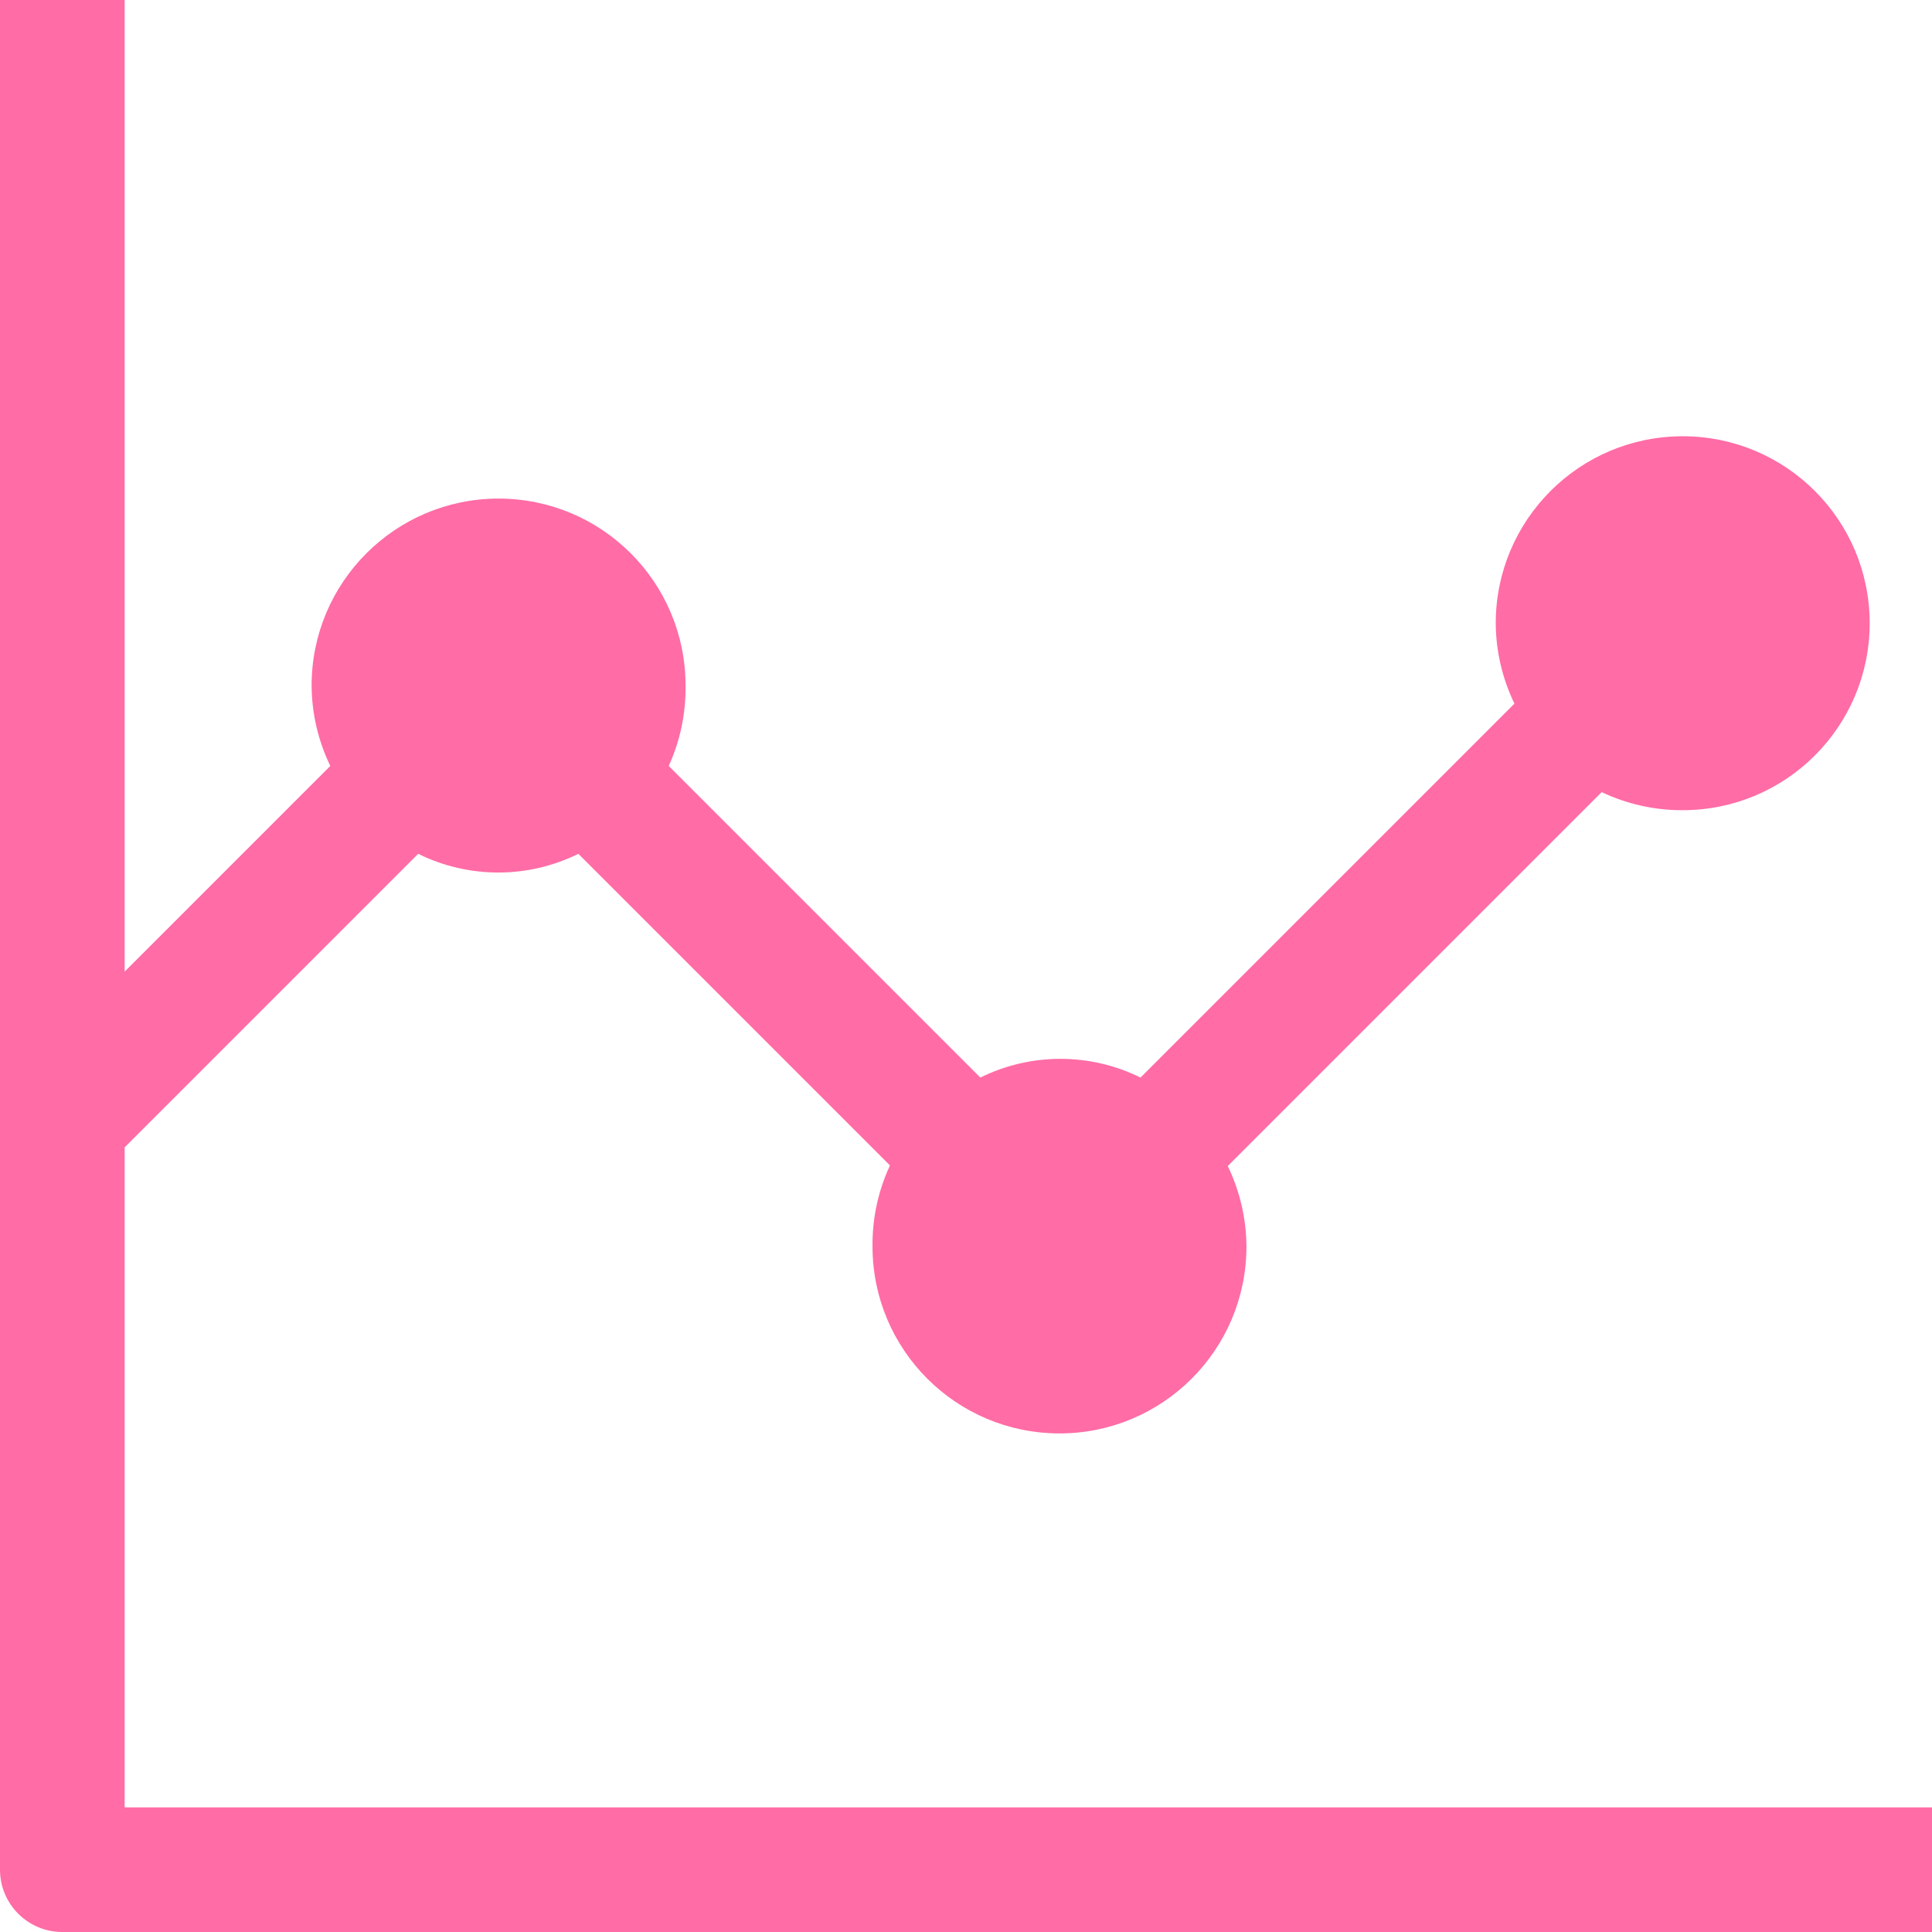
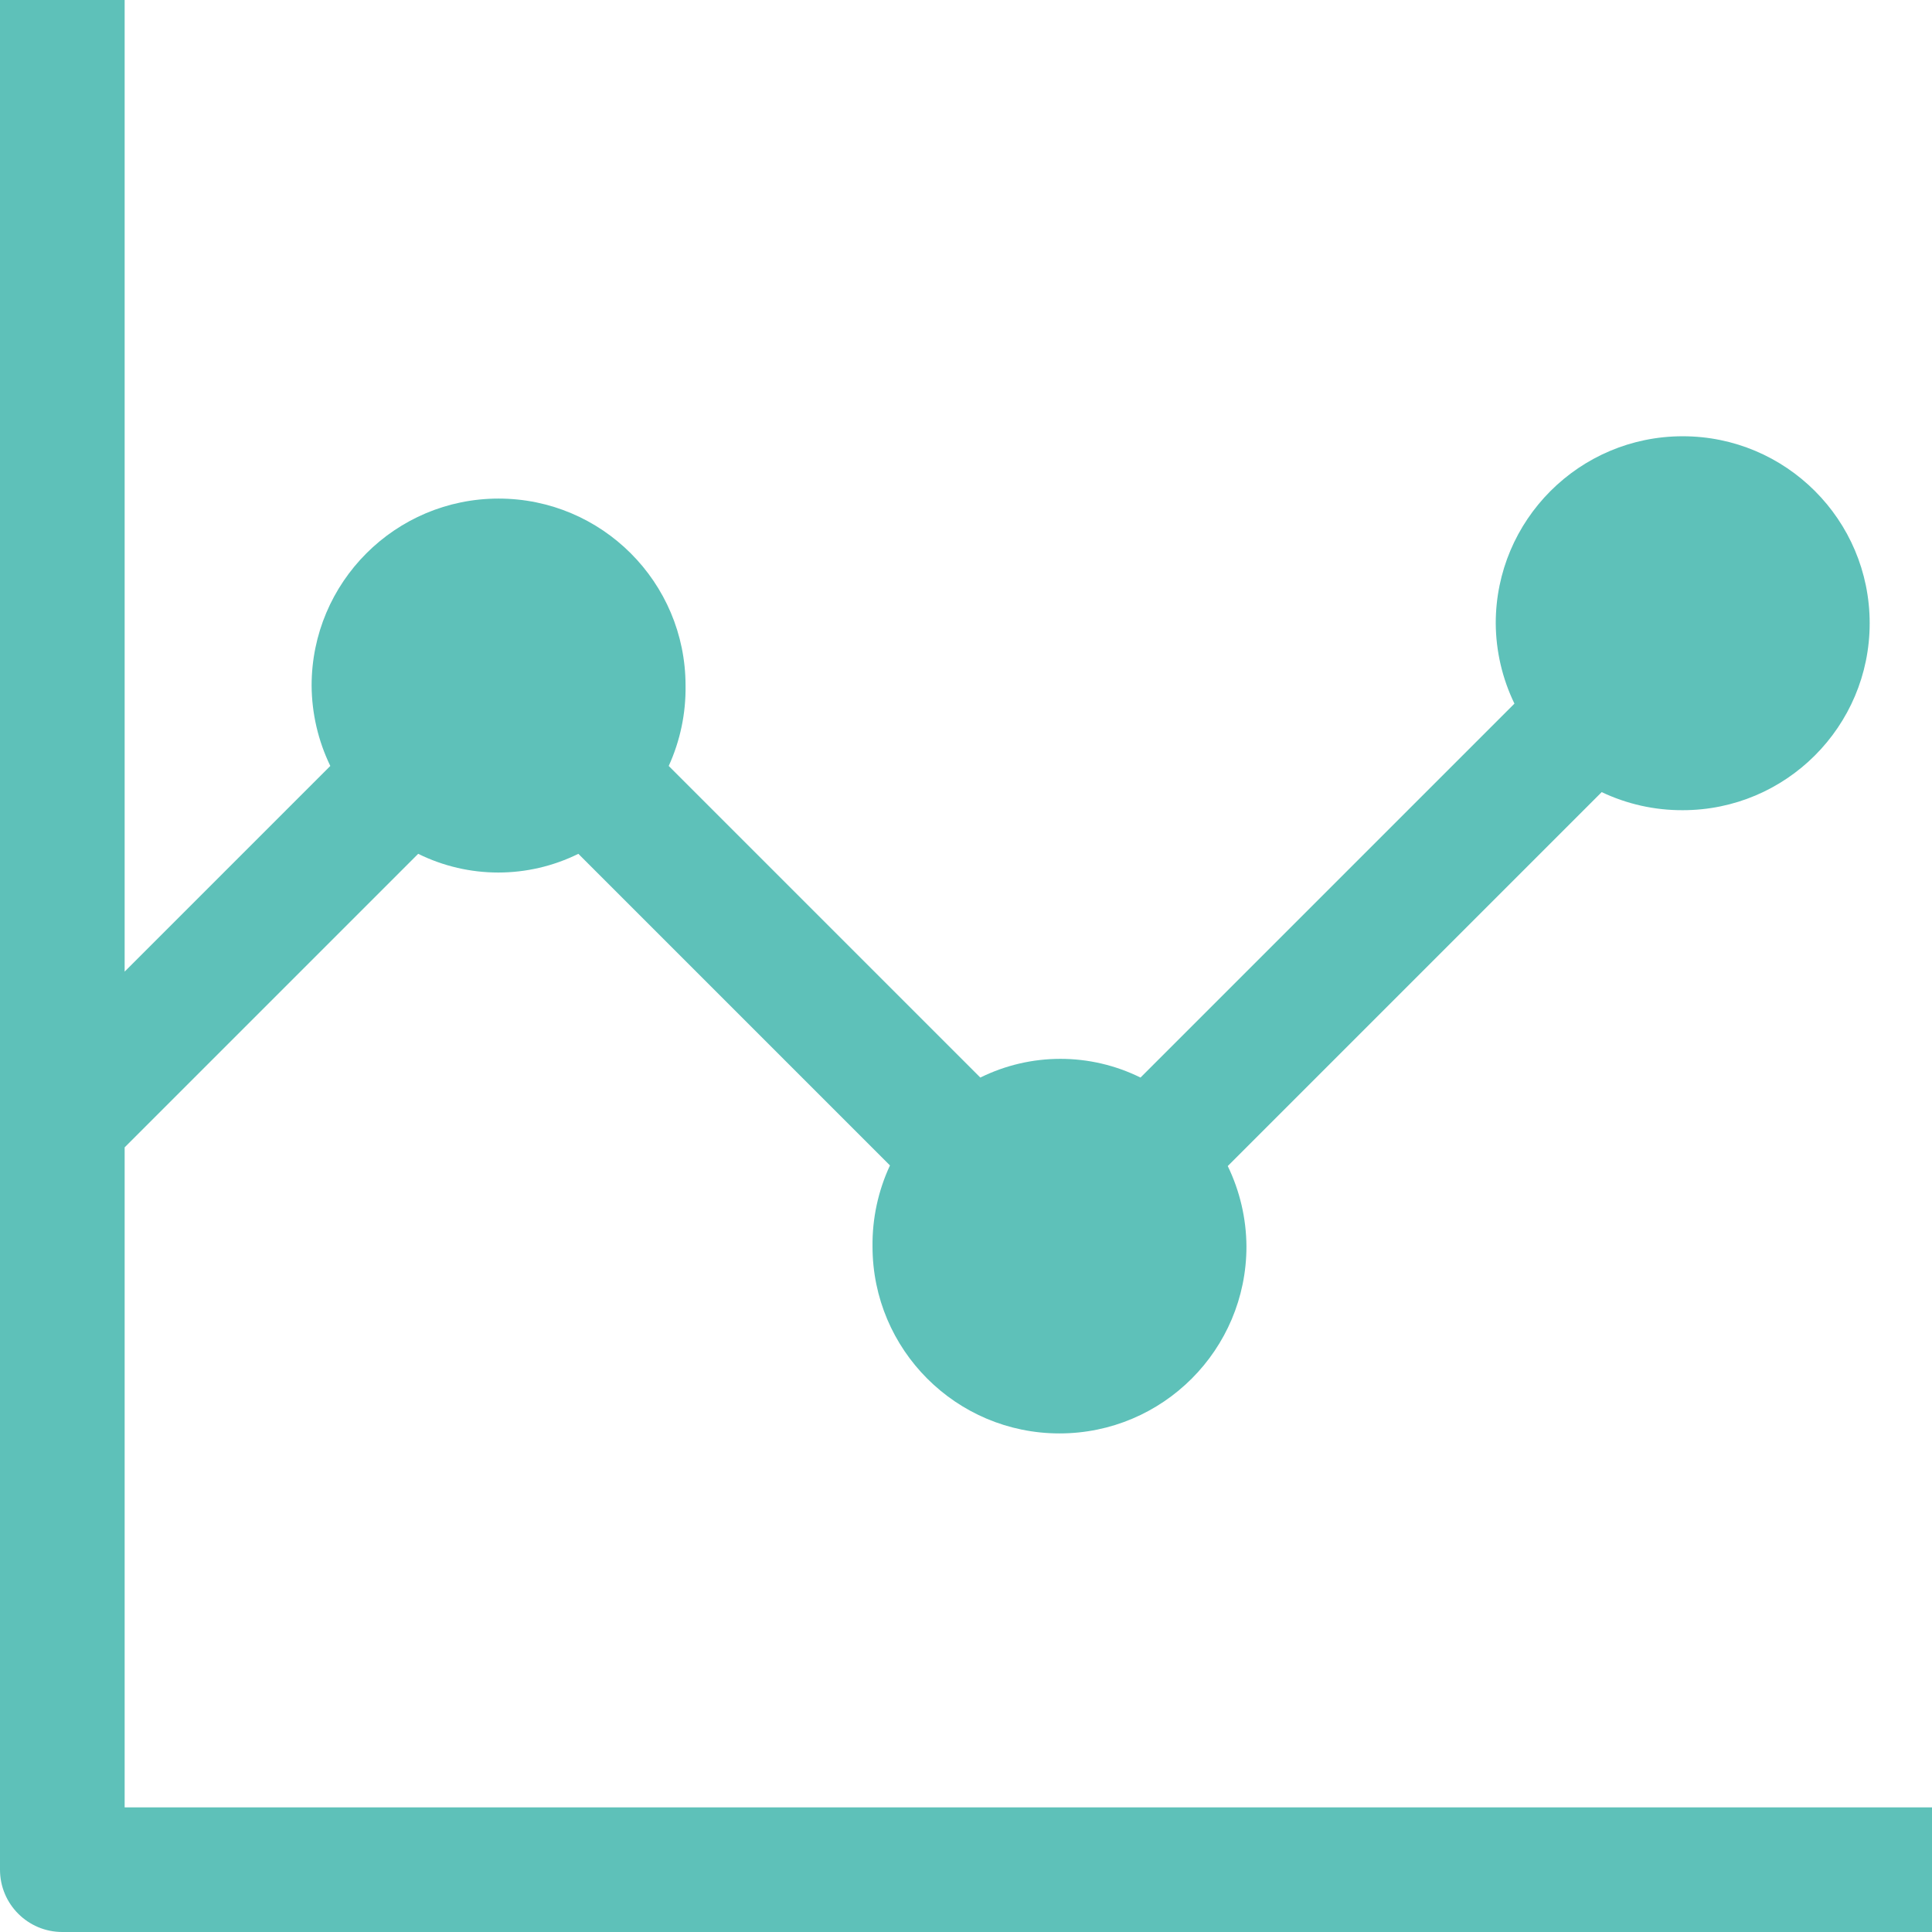
<svg xmlns="http://www.w3.org/2000/svg" version="1.1" width="512" height="512" x="0" y="0" viewBox="0 0 496 496" style="enable-background:new 0 0 512 512" xml:space="preserve" class="">
  <g>
    <g>
      <g>
-         <path d="M32,464V294.56l75.36-75.36c12.958,6.405,28.162,6.405,41.12,0l80,80c-3.031,6.511-4.561,13.619-4.48,20.8    c0,26.51,21.49,48,48,48c26.51,0,48-21.49,48-48c-0.042-7.152-1.682-14.204-4.8-20.64l96-96c6.498,3.086,13.607,4.671,20.8,4.64    c26.51,0,48-21.49,48-48c0-26.51-21.49-48-48-48c-26.51,0-48,21.49-48,48c0.042,7.152,1.682,14.203,4.8,20.64l-96,96    c-12.958-6.405-28.162-6.405-41.12,0l-80-80c2.952-6.475,4.428-13.525,4.32-20.64c0-26.51-21.49-48-48-48c-26.51,0-48,21.49-48,48    c0.042,7.152,1.682,14.203,4.8,20.64L32,249.44V0H0v480c0,8.837,7.163,16,16,16h480v-32H32z" fill="#ff6ca6" data-original="#000000" style="" />
+         <path d="M32,464V294.56l75.36-75.36c12.958,6.405,28.162,6.405,41.12,0l80,80c-3.031,6.511-4.561,13.619-4.48,20.8    c0,26.51,21.49,48,48,48c26.51,0,48-21.49,48-48c-0.042-7.152-1.682-14.204-4.8-20.64l96-96c6.498,3.086,13.607,4.671,20.8,4.64    c26.51,0,48-21.49,48-48c0-26.51-21.49-48-48-48c-26.51,0-48,21.49-48,48c0.042,7.152,1.682,14.203,4.8,20.64l-96,96    c-12.958-6.405-28.162-6.405-41.12,0l-80-80c2.952-6.475,4.428-13.525,4.32-20.64c0-26.51-21.49-48-48-48c-26.51,0-48,21.49-48,48    c0.042,7.152,1.682,14.203,4.8,20.64L32,249.44V0H0v480c0,8.837,7.163,16,16,16h480v-32H32z" fill="#5ec1b9" data-original="#000000" style="" />
      </g>
    </g>
    <g>
</g>
    <g>
</g>
    <g>
</g>
    <g>
</g>
    <g>
</g>
    <g>
</g>
    <g>
</g>
    <g>
</g>
    <g>
</g>
    <g>
</g>
    <g>
</g>
    <g>
</g>
    <g>
</g>
    <g>
</g>
    <g>
</g>
  </g>
</svg>
